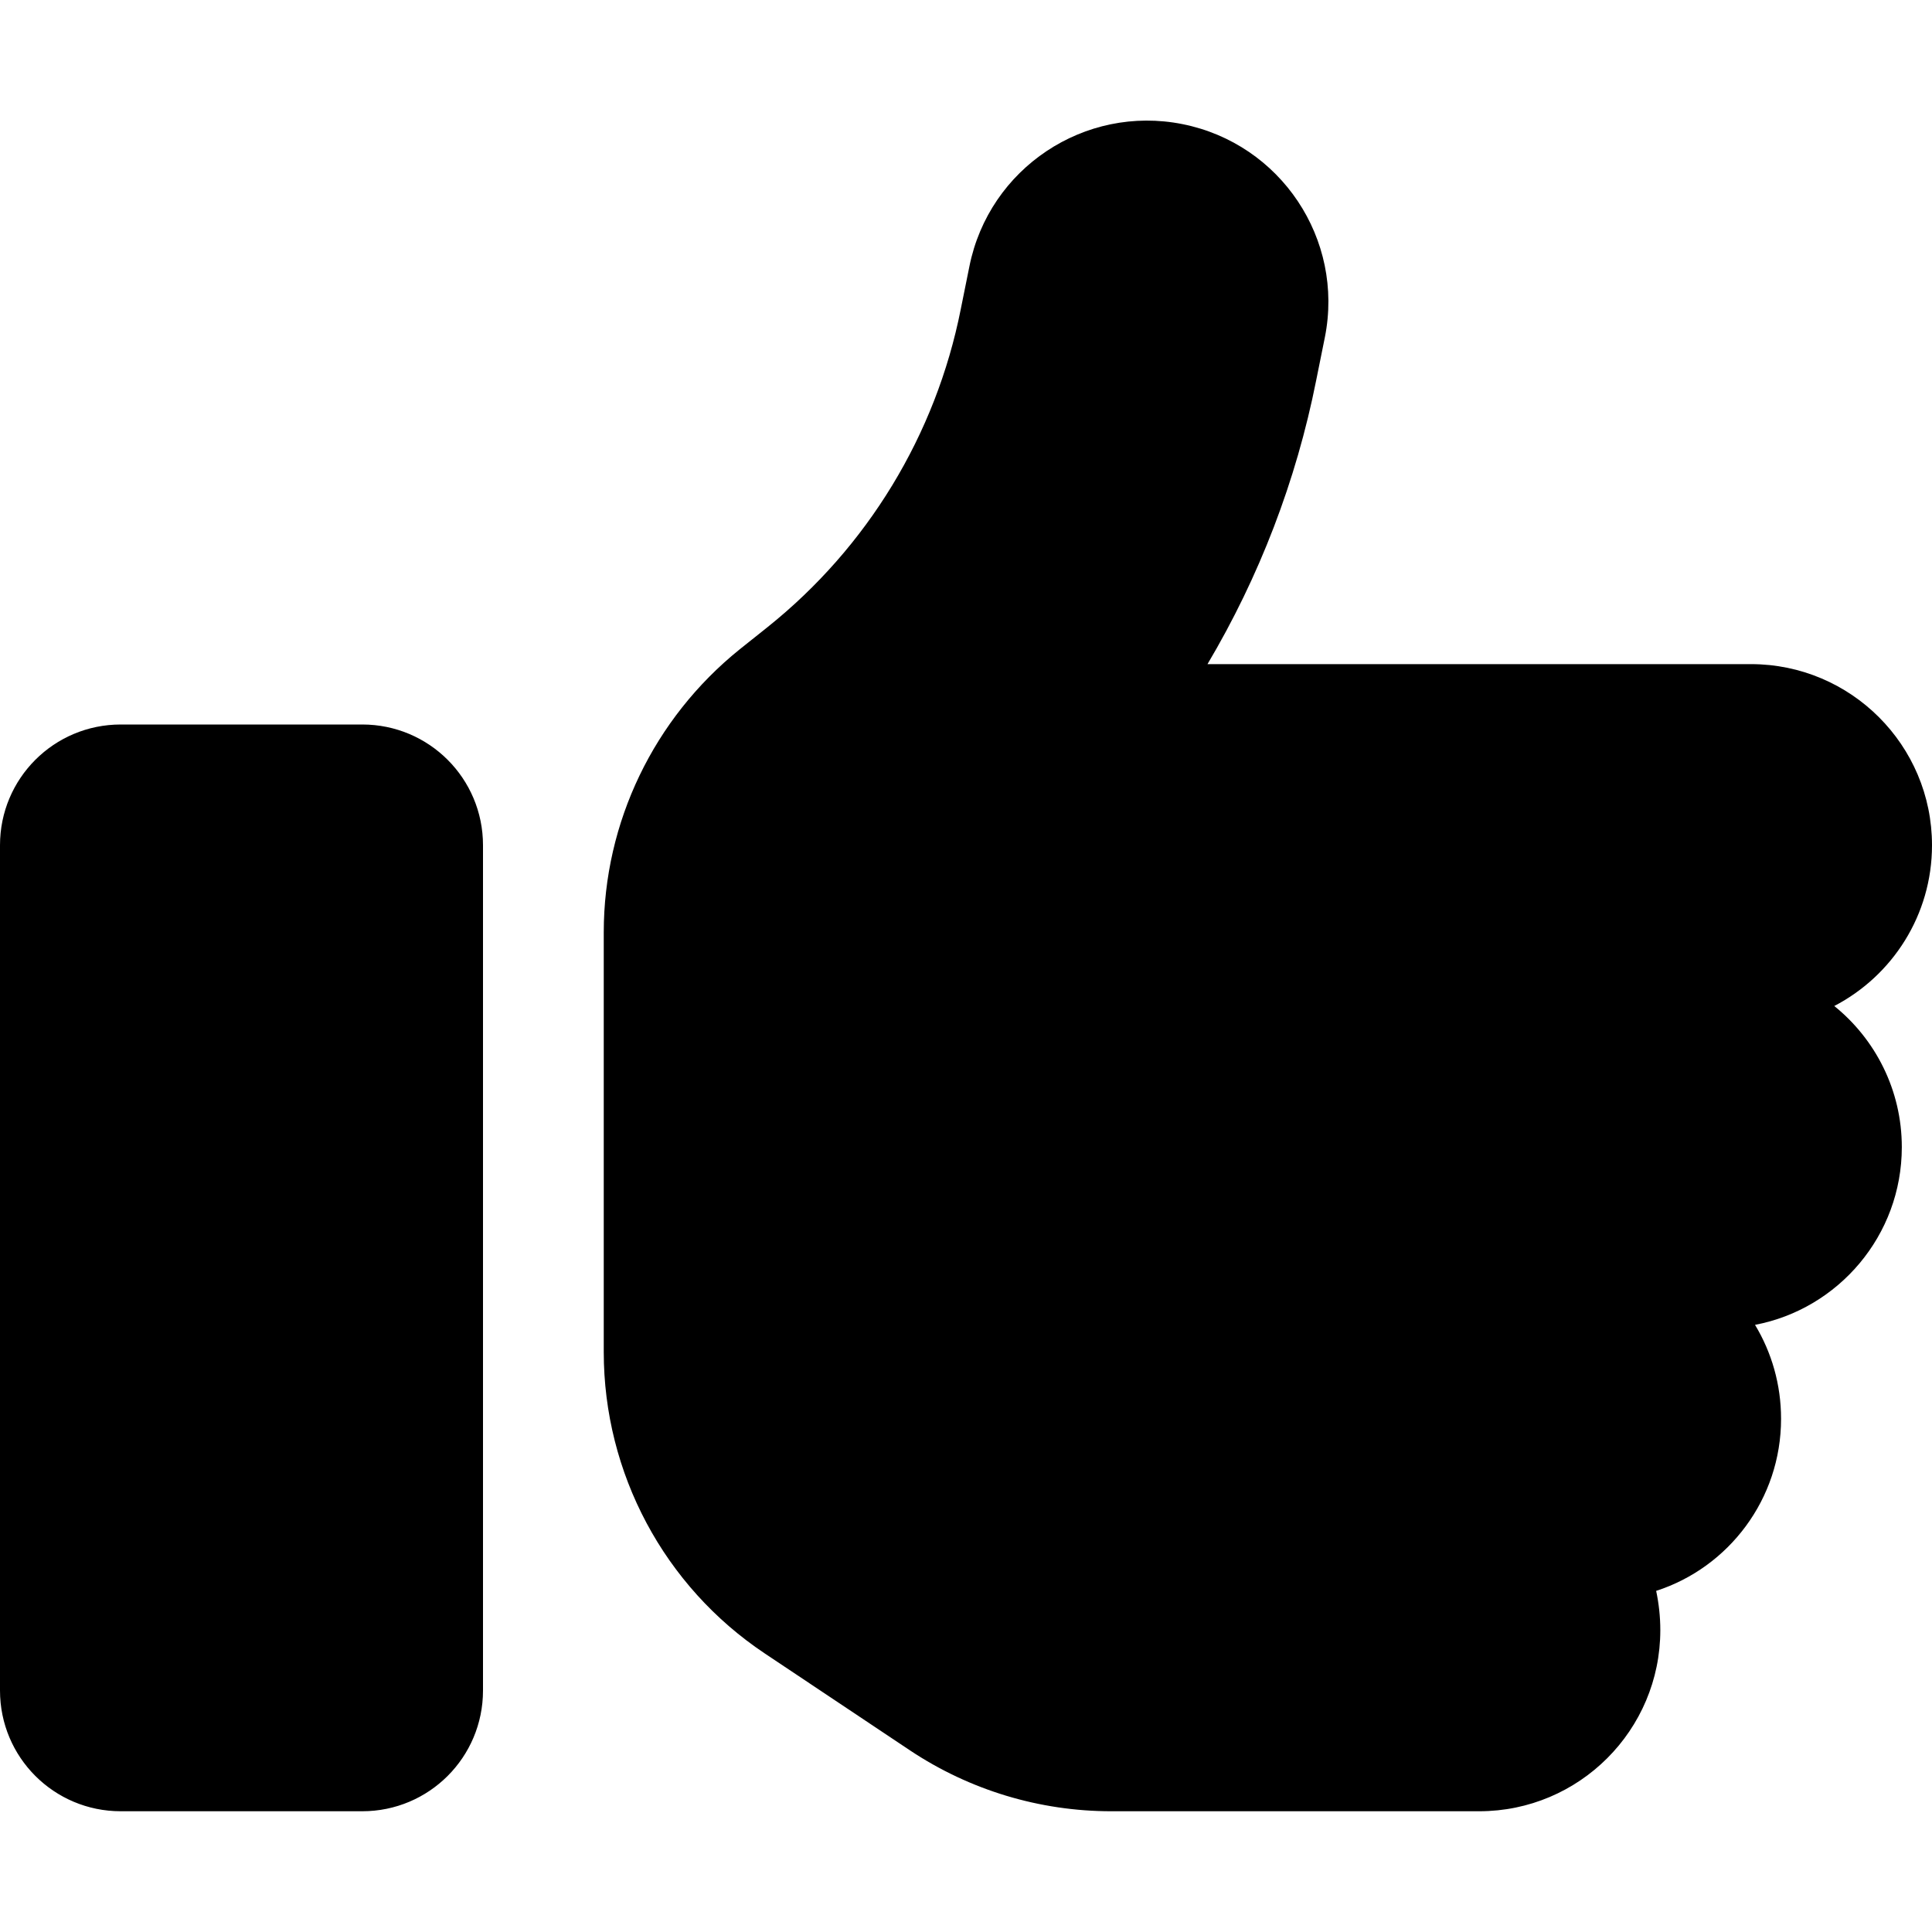
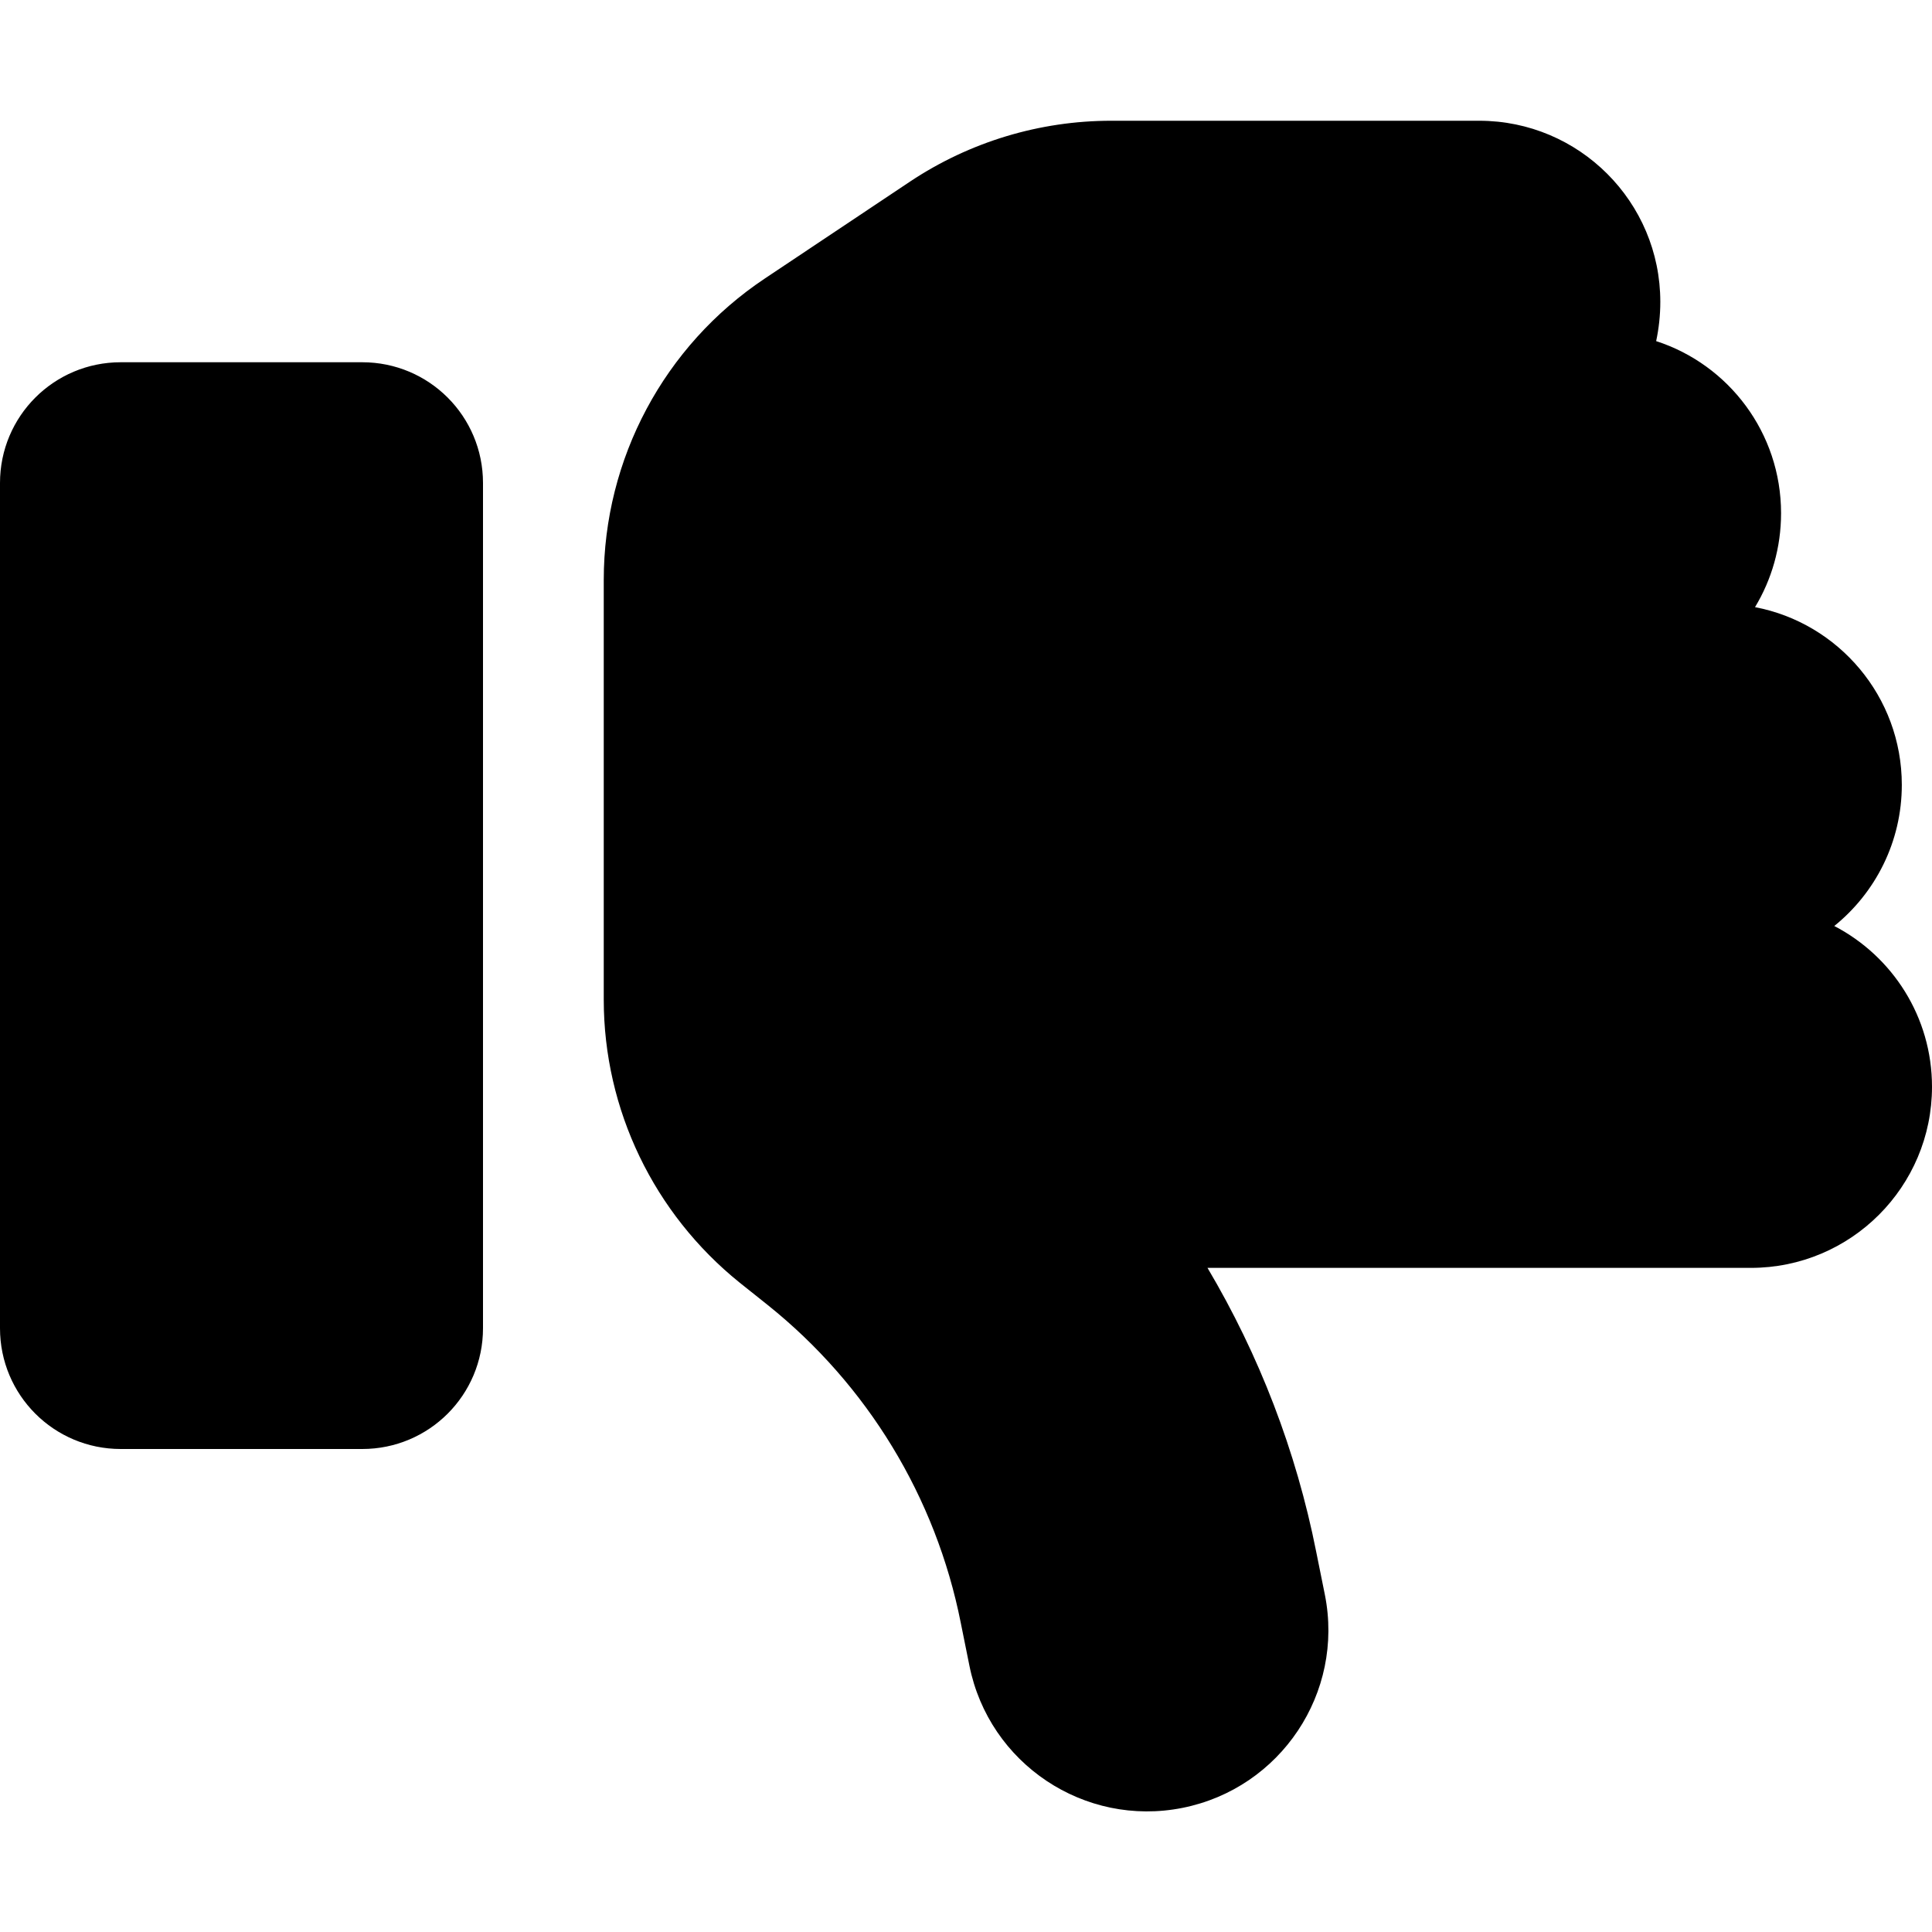
<svg xmlns="http://www.w3.org/2000/svg" viewBox="0 0 512 512">
-   <path d="M313.4 32.9c26 5.2 42.9 30.5 37.7 56.5l-2.3 11.4c-5.3 26.7-15.1 52.1-28.8 75.2H464c26.5 0 48 21.5 48 48c0 18.5-10.5 34.6-25.9 42.6C497 275.4 504 288.9 504 304c0 23.4-16.8 42.9-38.9 47.1c4.4 7.3 6.9 15.8 6.9 24.9c0 21.3-13.9 39.4-33.1 45.6c.7 3.3 1.1 6.8 1.1 10.4c0 26.5-21.5 48-48 48H294.5c-19 0-37.5-5.6-53.3-16.1l-38.5-25.7C176 420.4 160 390.4 160 358.3V320 272 247.1c0-29.2 13.3-56.7 36-75l7.4-5.9c26.5-21.2 44.6-51 51.2-84.2l2.3-11.4c5.2-26 30.5-42.9 56.5-37.7zM32 192H96c17.7 0 32 14.3 32 32V448c0 17.7-14.3 32-32 32H32c-17.7 0-32-14.3-32-32V224c0-17.7 14.3-32 32-32z" />
+   <path d="M313.4 479.1c26-5.2 42.9-30.5 37.7-56.5l-2.3-11.4c-5.3-26.7-15.1-52.1-28.8-75.2H464c26.5 0 48-21.5 48-48c0-18.5-10.5-34.6-25.9-42.6C497 236.6 504 223.1 504 208c0-23.4-16.8-42.9-38.9-47.1c4.4-7.3 6.9-15.8 6.9-24.9c0-21.3-13.9-39.4-33.1-45.6c.7-3.3 1.1-6.8 1.1-10.4c0-26.5-21.5-48-48-48H294.5c-19 0-37.5 5.6-53.3 16.1L202.7 73.8C176 91.6 160 121.6 160 153.7V192v48 24.9c0 29.2 13.3 56.7 36 75l7.4 5.9c26.5 21.2 44.6 51 51.2 84.2l2.3 11.4c5.2 26 30.5 42.9 56.5 37.7zM32 384H96c17.7 0 32-14.3 32-32V128c0-17.7-14.3-32-32-32H32C14.3 96 0 110.3 0 128V352c0 17.7 14.3 32 32 32z" />
</svg>
